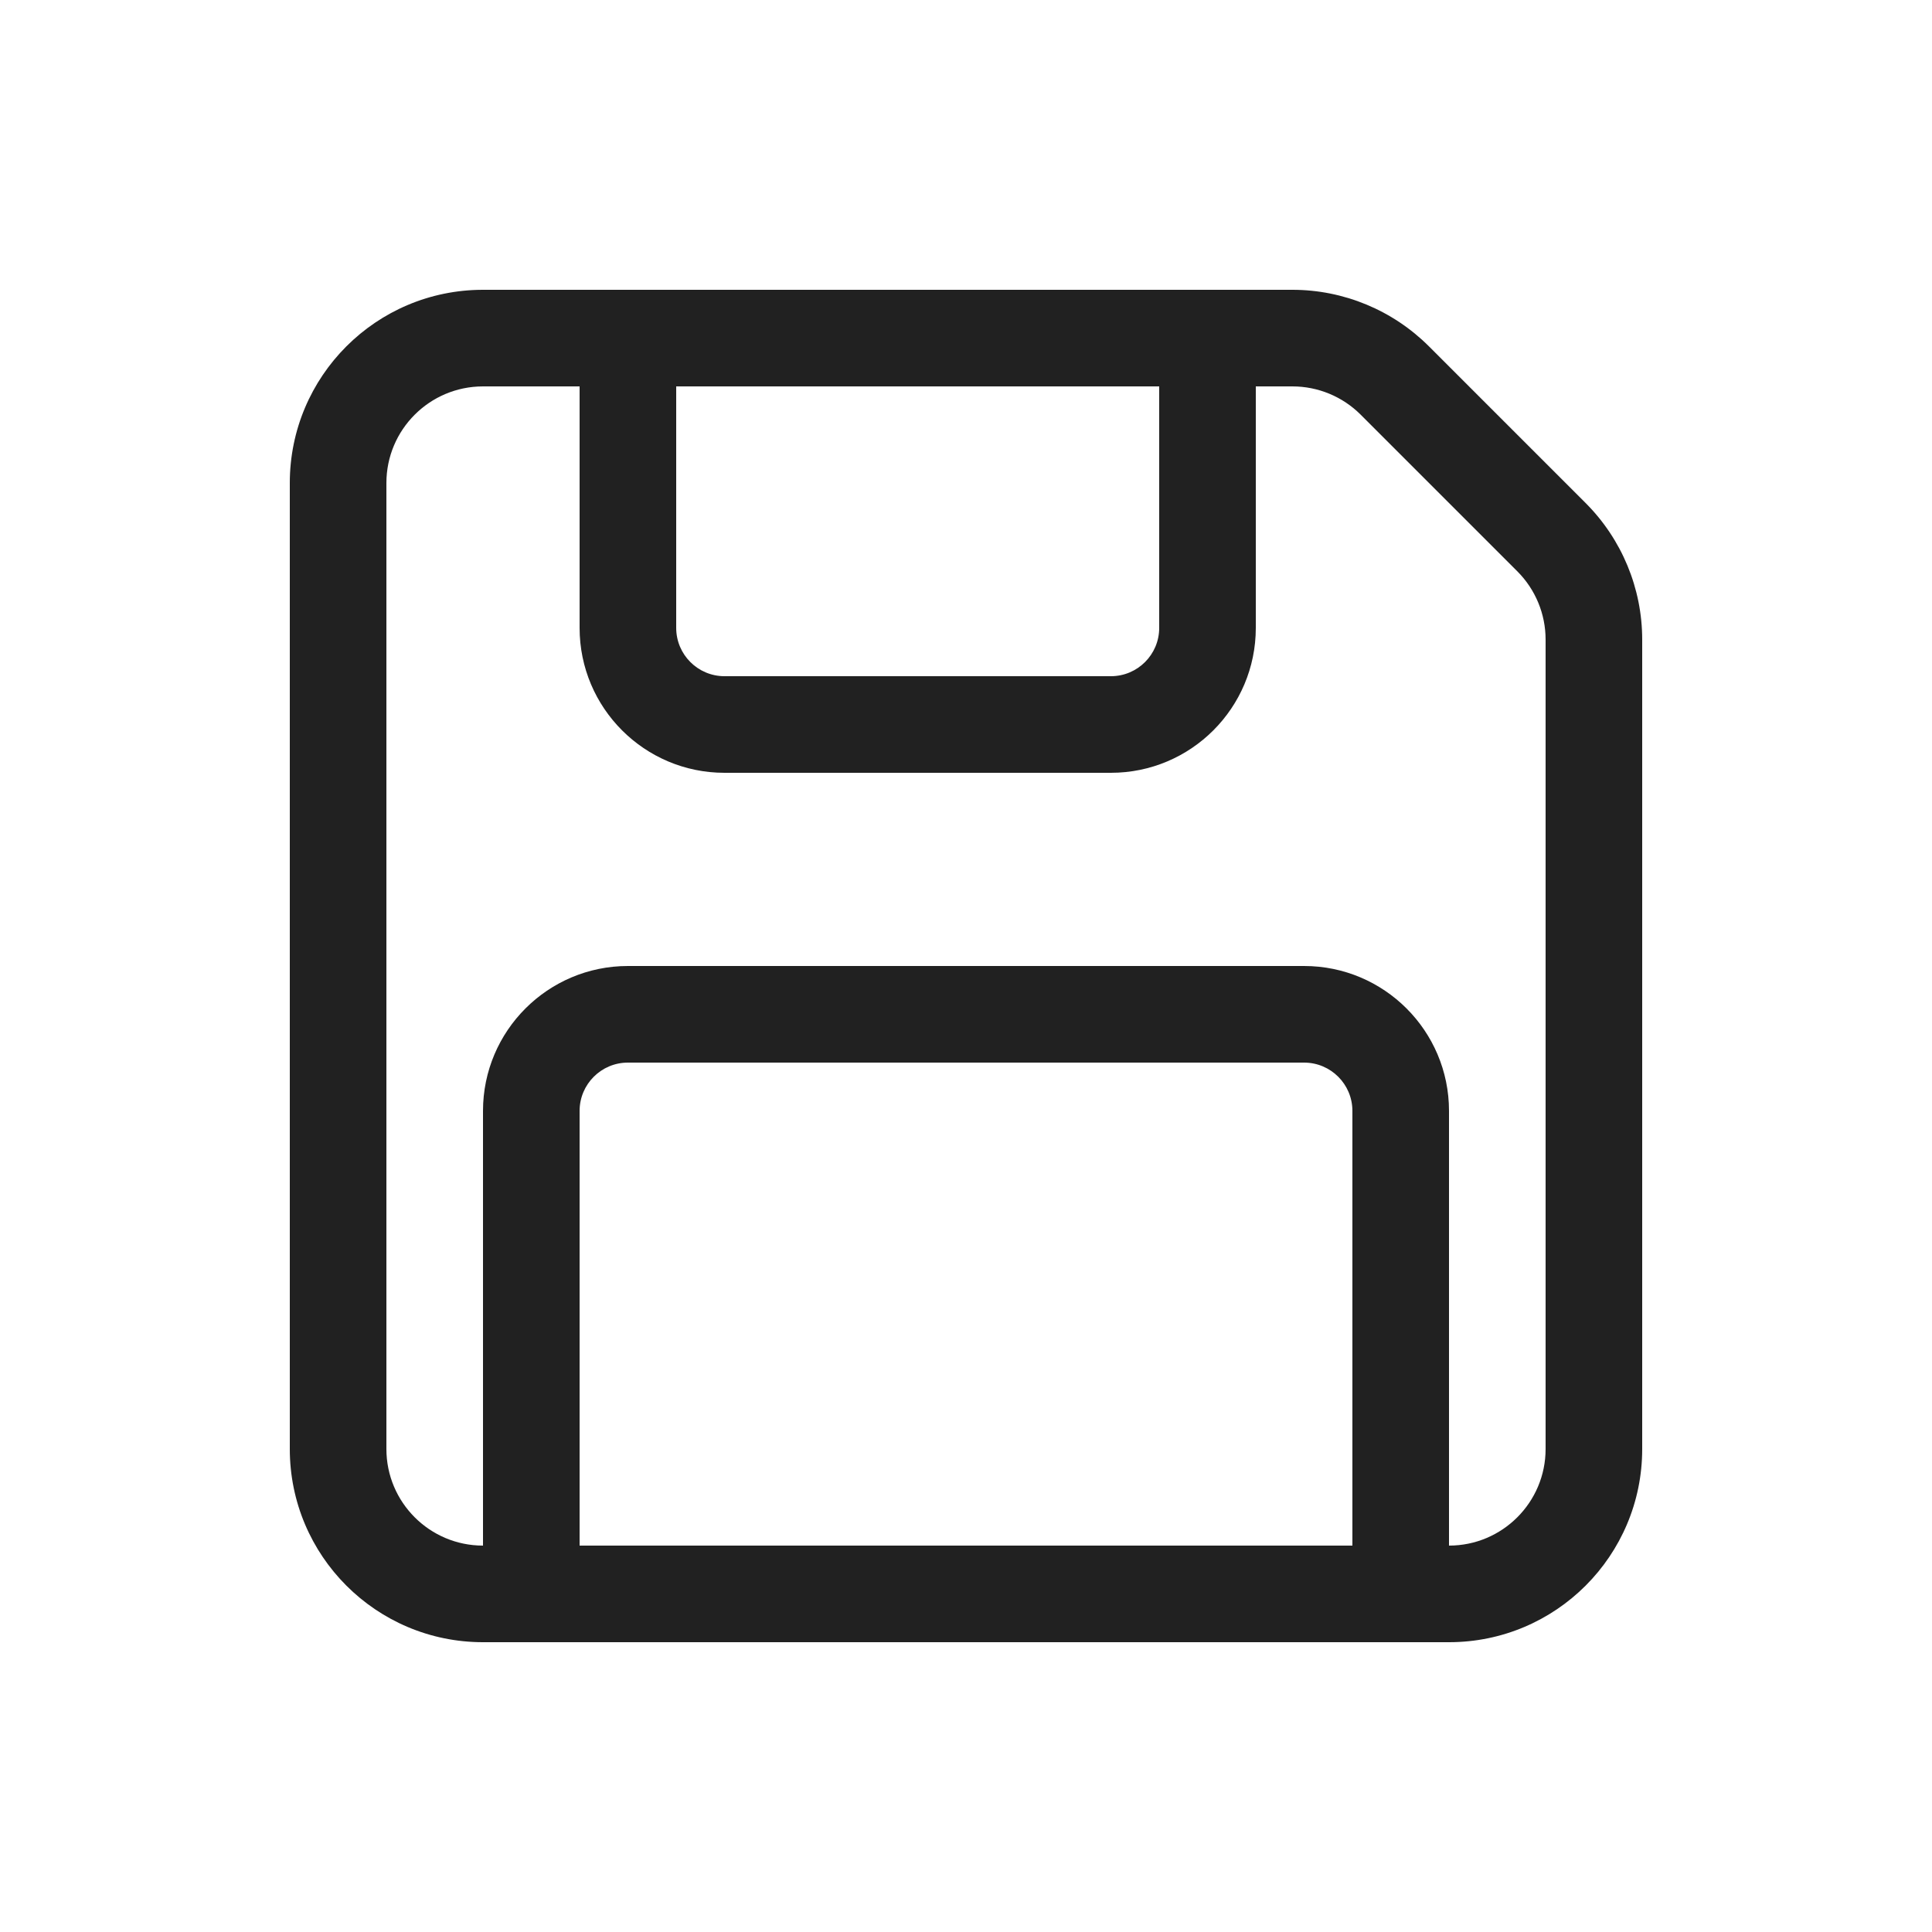
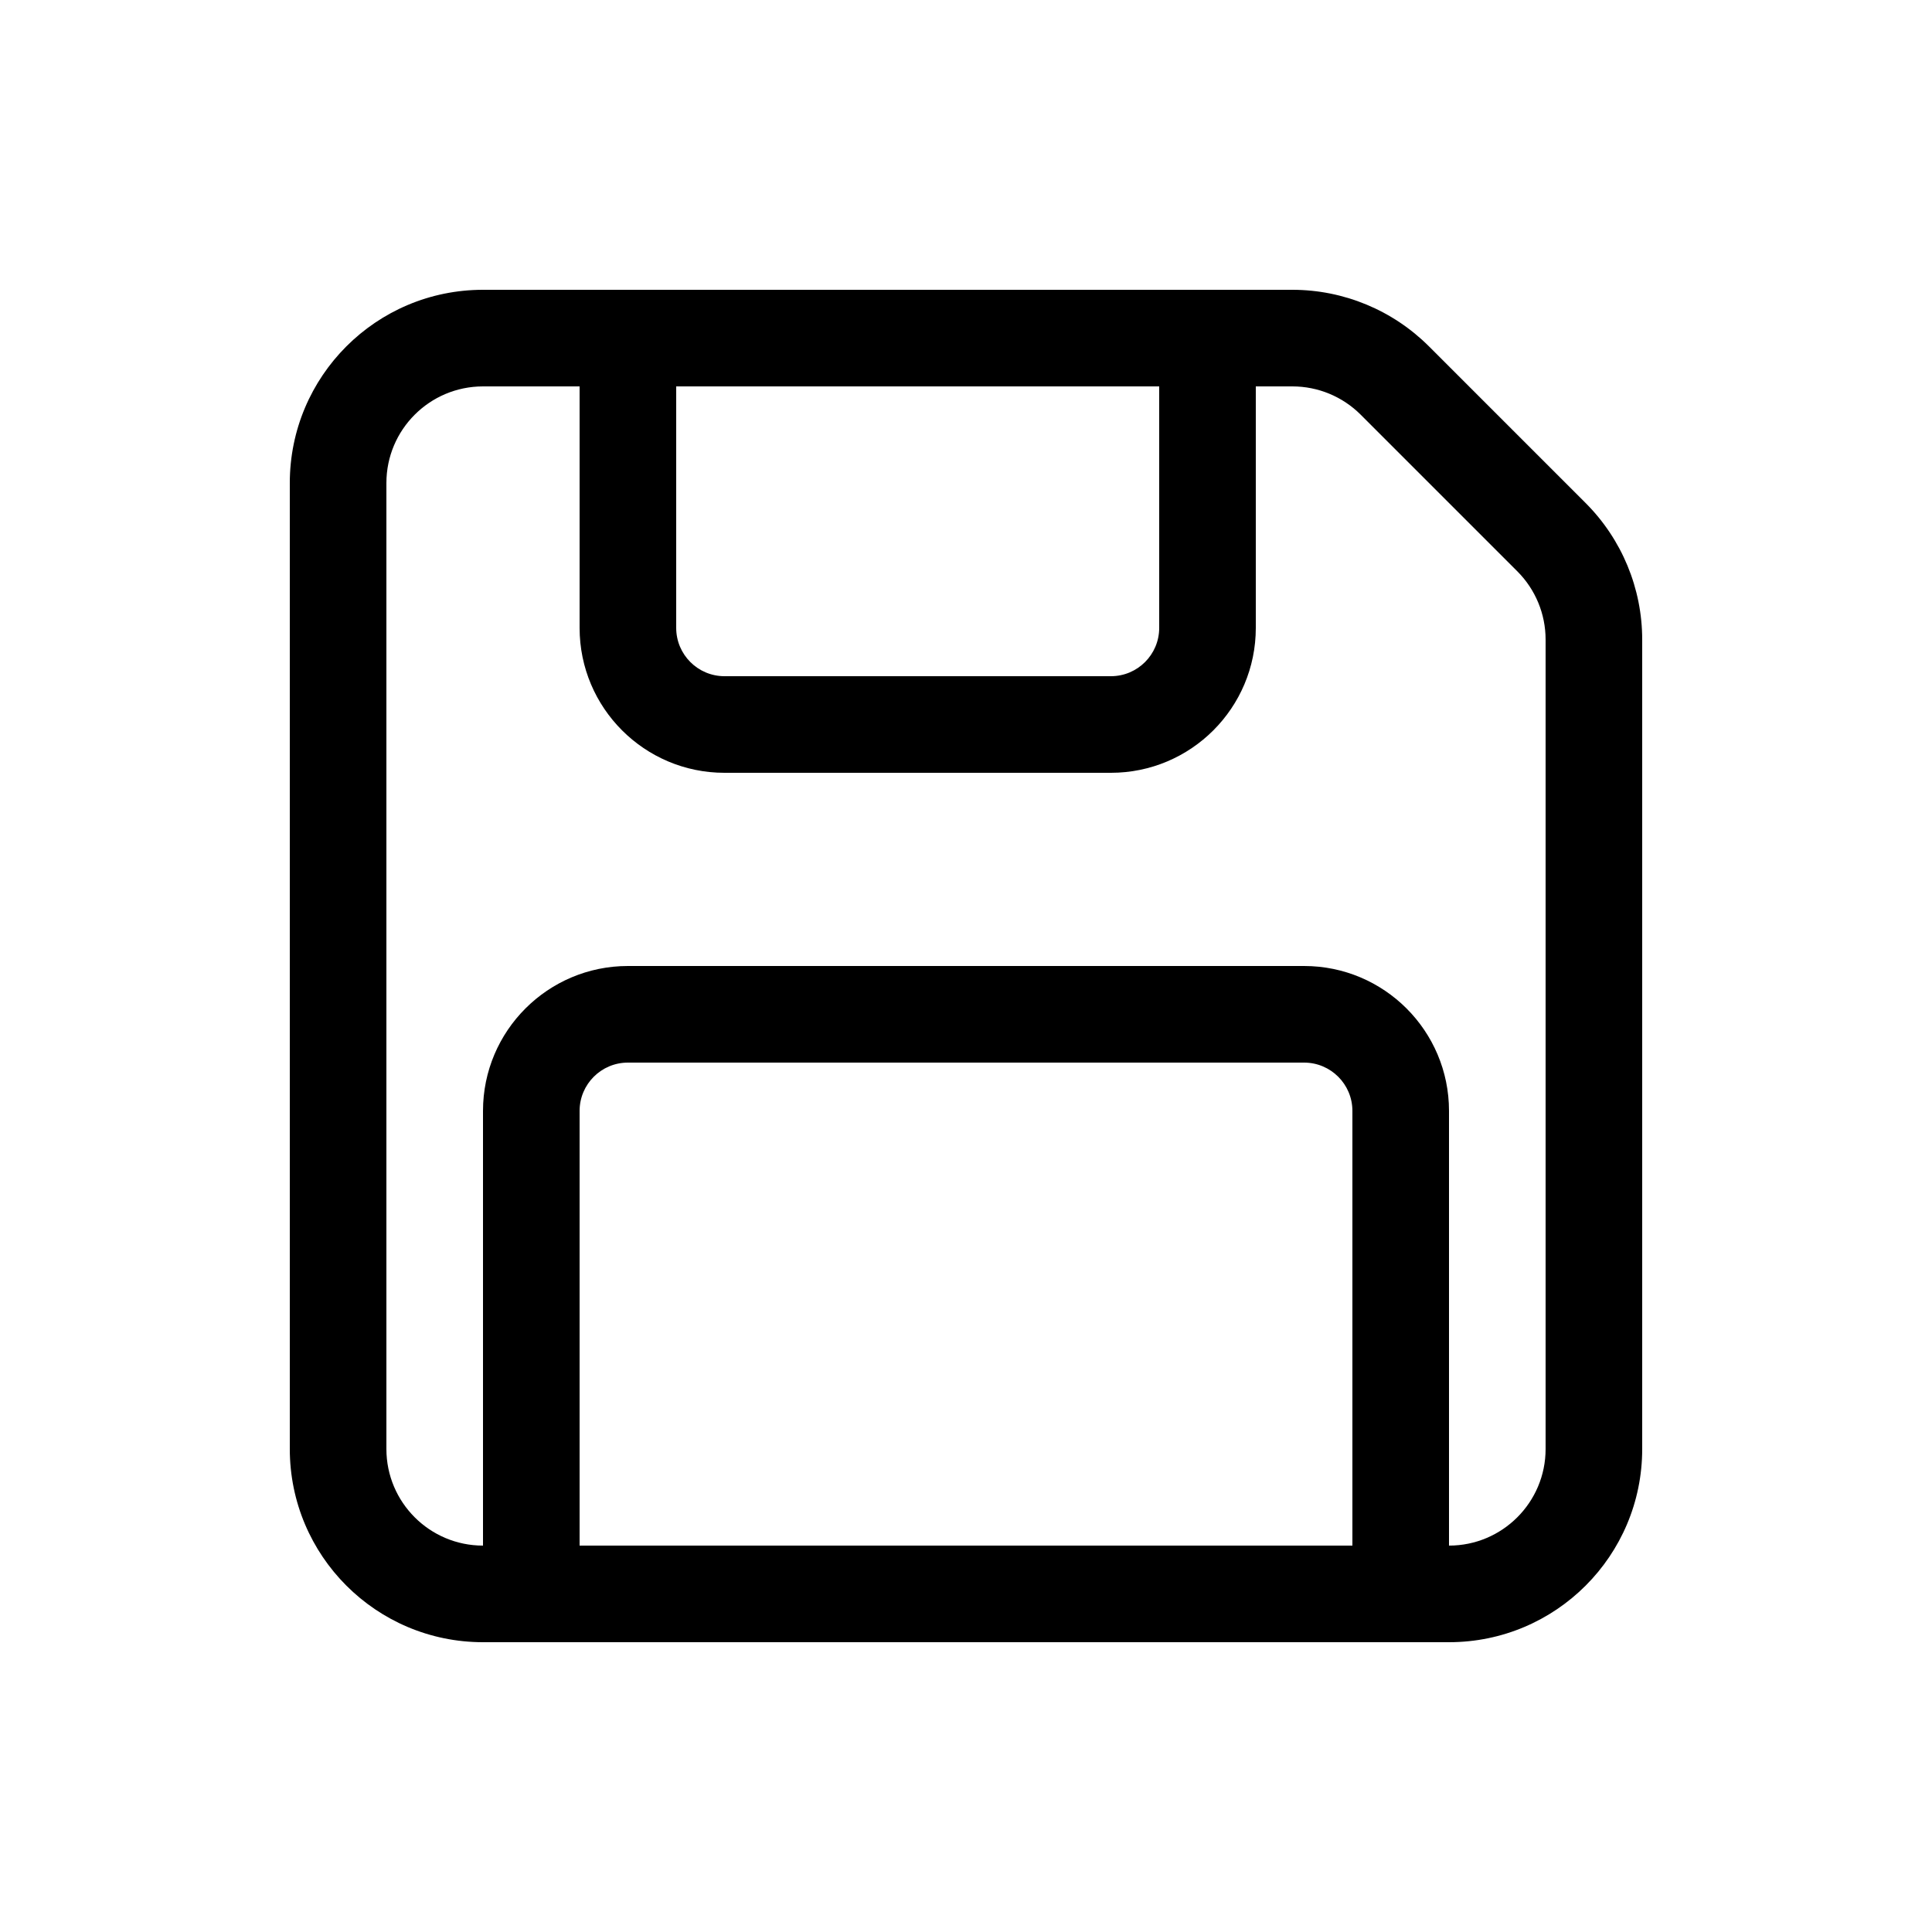
<svg xmlns="http://www.w3.org/2000/svg" width="20" height="20" viewBox="0 0 20 20" fill="none">
-   <path d="M3 5C3 3.895 3.895 3 5 3H13.379C13.909 3 14.418 3.211 14.793 3.586L16.414 5.207C16.789 5.582 17 6.091 17 6.621V15C17 16.105 16.105 17 15 17H5C3.895 17 3 16.105 3 15V5ZM5 4C4.448 4 4 4.448 4 5V15C4 15.552 4.448 16 5 16L5 11.5C5 10.672 5.672 10 6.5 10H13.5C14.328 10 15 10.672 15 11.5V16C15.552 16 16 15.552 16 15V6.621C16 6.356 15.895 6.102 15.707 5.914L14.086 4.293C13.898 4.105 13.644 4 13.379 4L13 4V6.5C13 7.328 12.328 8 11.5 8L7.5 8C6.672 8 6 7.328 6 6.5L6 4H5ZM7 4L7 6.5C7 6.776 7.224 7 7.5 7L11.5 7C11.776 7 12 6.776 12 6.5V4L7 4ZM14 16V11.5C14 11.224 13.776 11 13.5 11H6.5C6.224 11 6 11.224 6 11.5V16H14Z" fill="#212121" />
+   <path d="M3 5C3 3.895 3.895 3 5 3H13.379C13.909 3 14.418 3.211 14.793 3.586L16.414 5.207C16.789 5.582 17 6.091 17 6.621V15C17 16.105 16.105 17 15 17H5C3.895 17 3 16.105 3 15V5ZM5 4C4.448 4 4 4.448 4 5V15C4 15.552 4.448 16 5 16L5 11.5C5 10.672 5.672 10 6.5 10H13.5C14.328 10 15 10.672 15 11.5V16C15.552 16 16 15.552 16 15V6.621C16 6.356 15.895 6.102 15.707 5.914L14.086 4.293C13.898 4.105 13.644 4 13.379 4L13 4V6.5C13 7.328 12.328 8 11.5 8L7.5 8C6.672 8 6 7.328 6 6.5L6 4H5ZM7 4L7 6.5C7 6.776 7.224 7 7.5 7L11.5 7C11.776 7 12 6.776 12 6.5V4L7 4ZM14 16V11.5C14 11.224 13.776 11 13.5 11H6.5C6.224 11 6 11.224 6 11.5V16H14Z" fill="currentColor" />
</svg>
